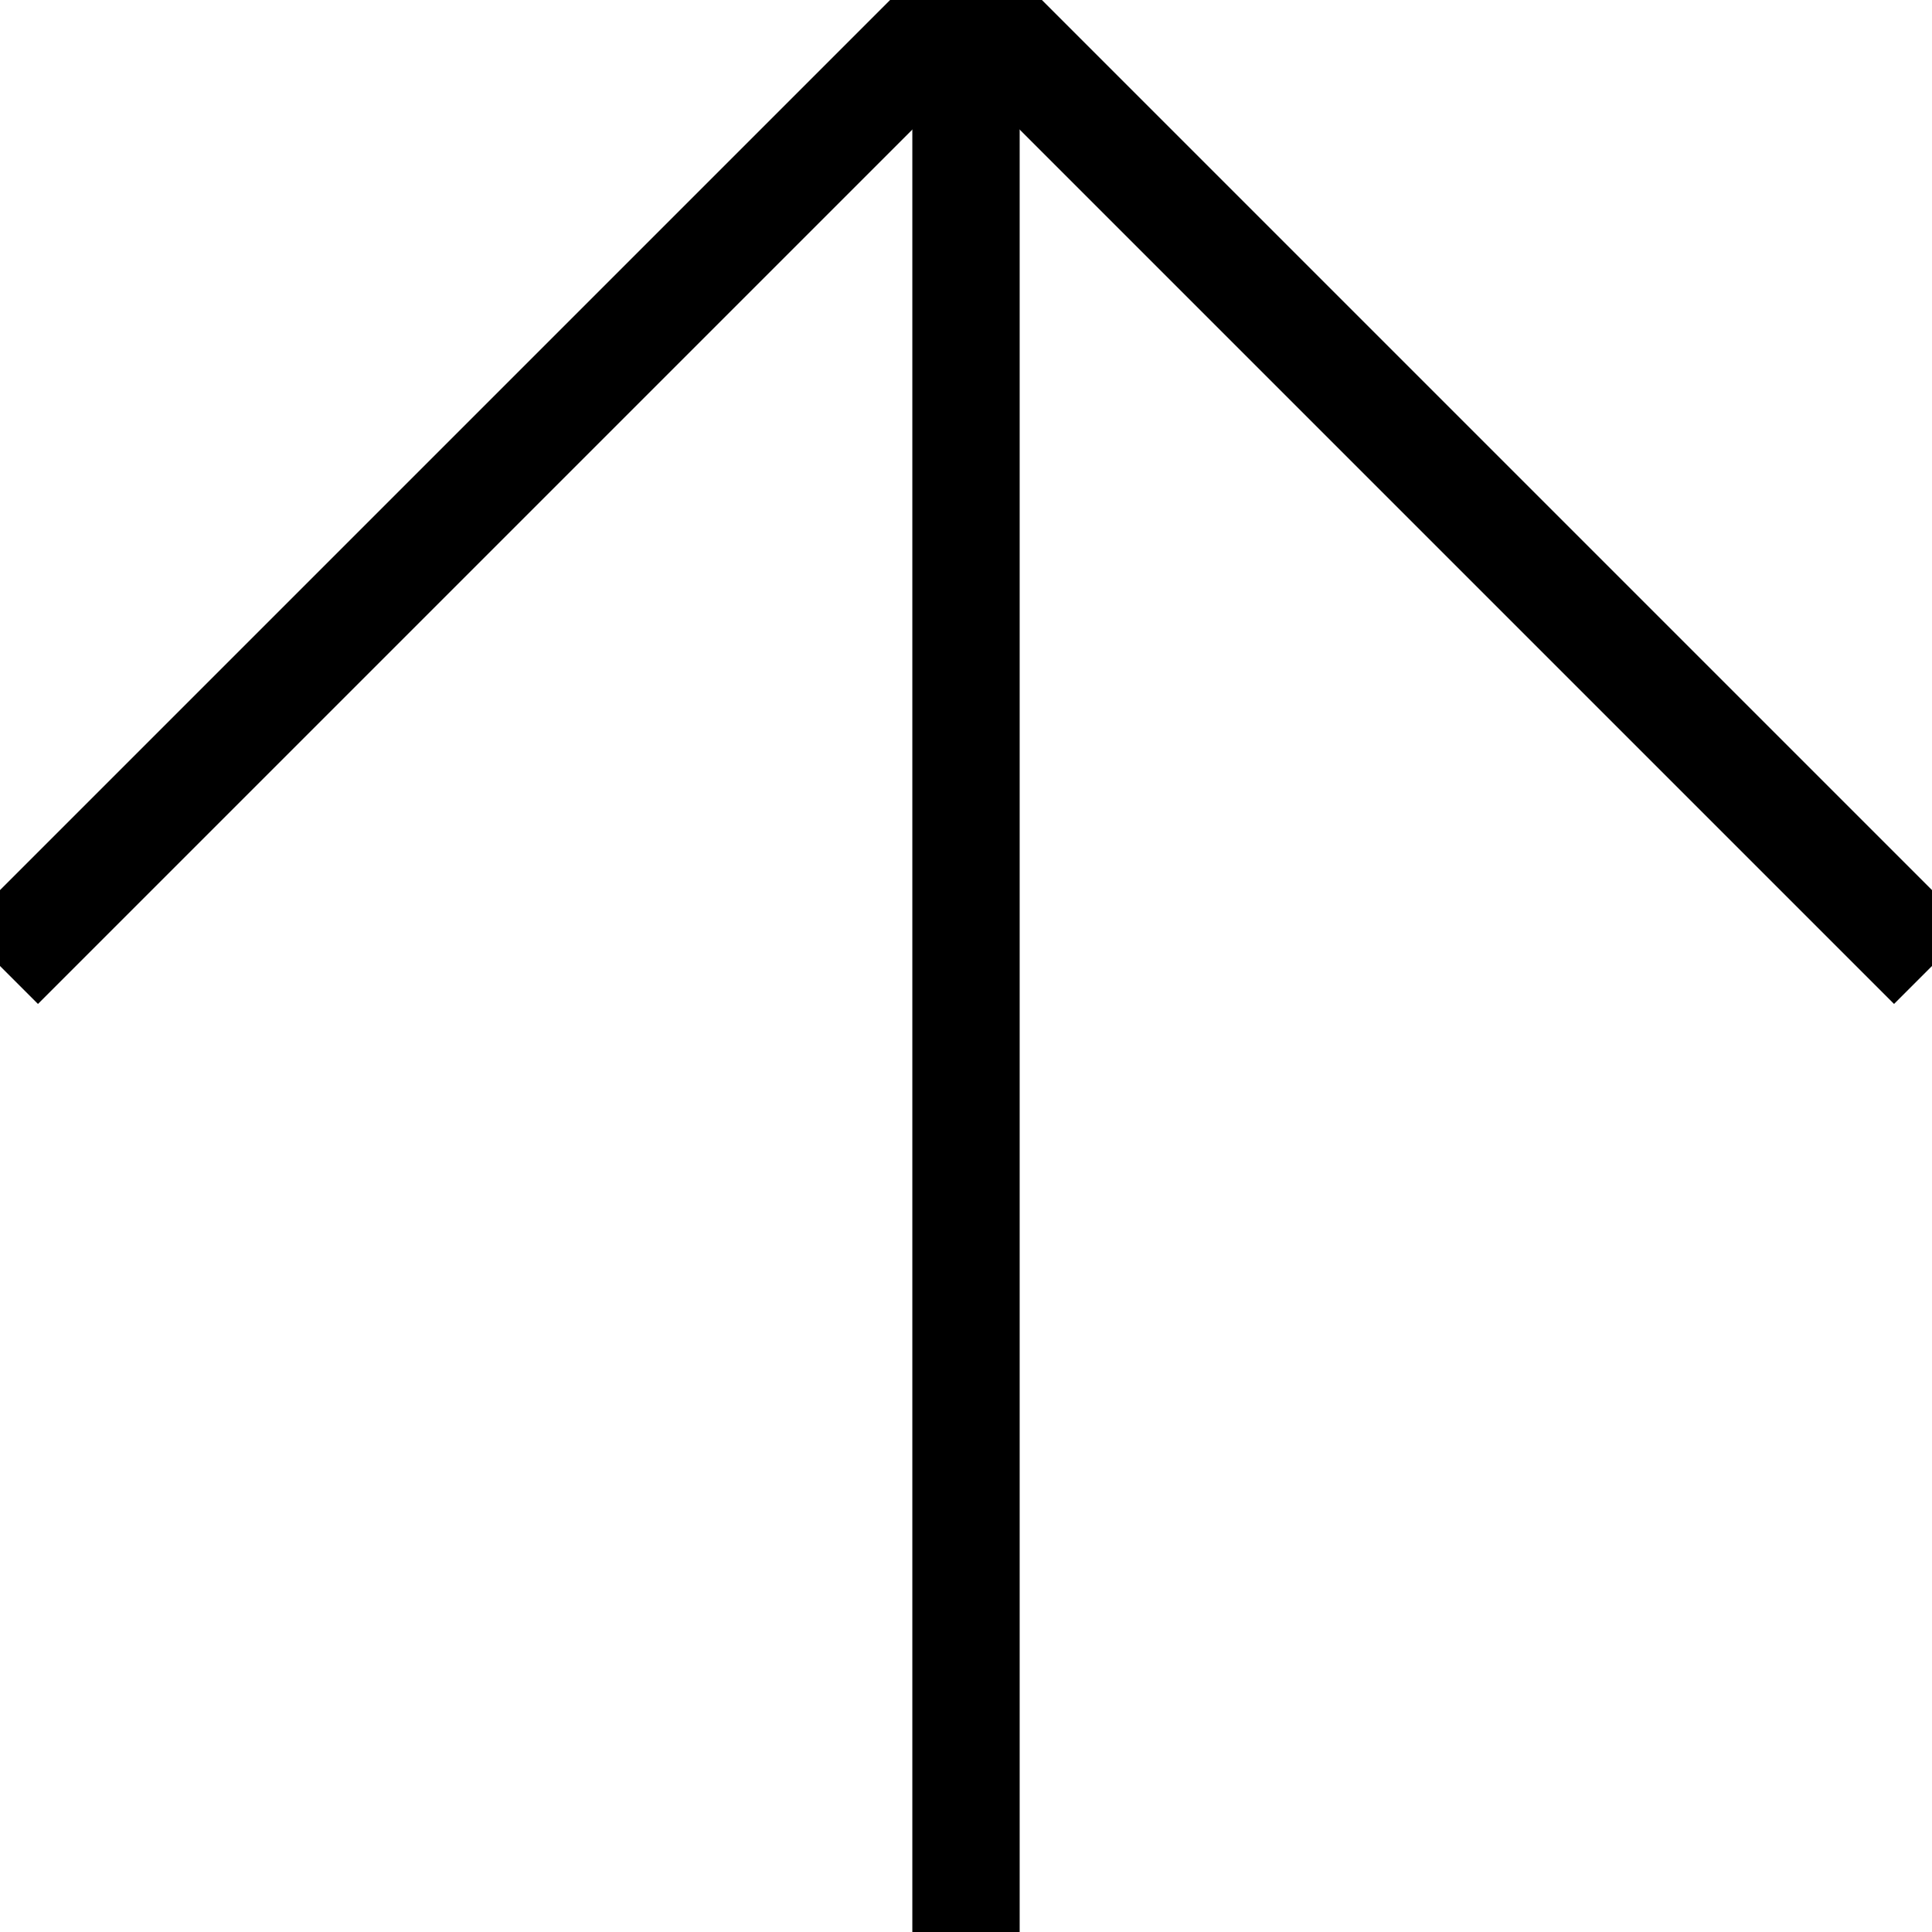
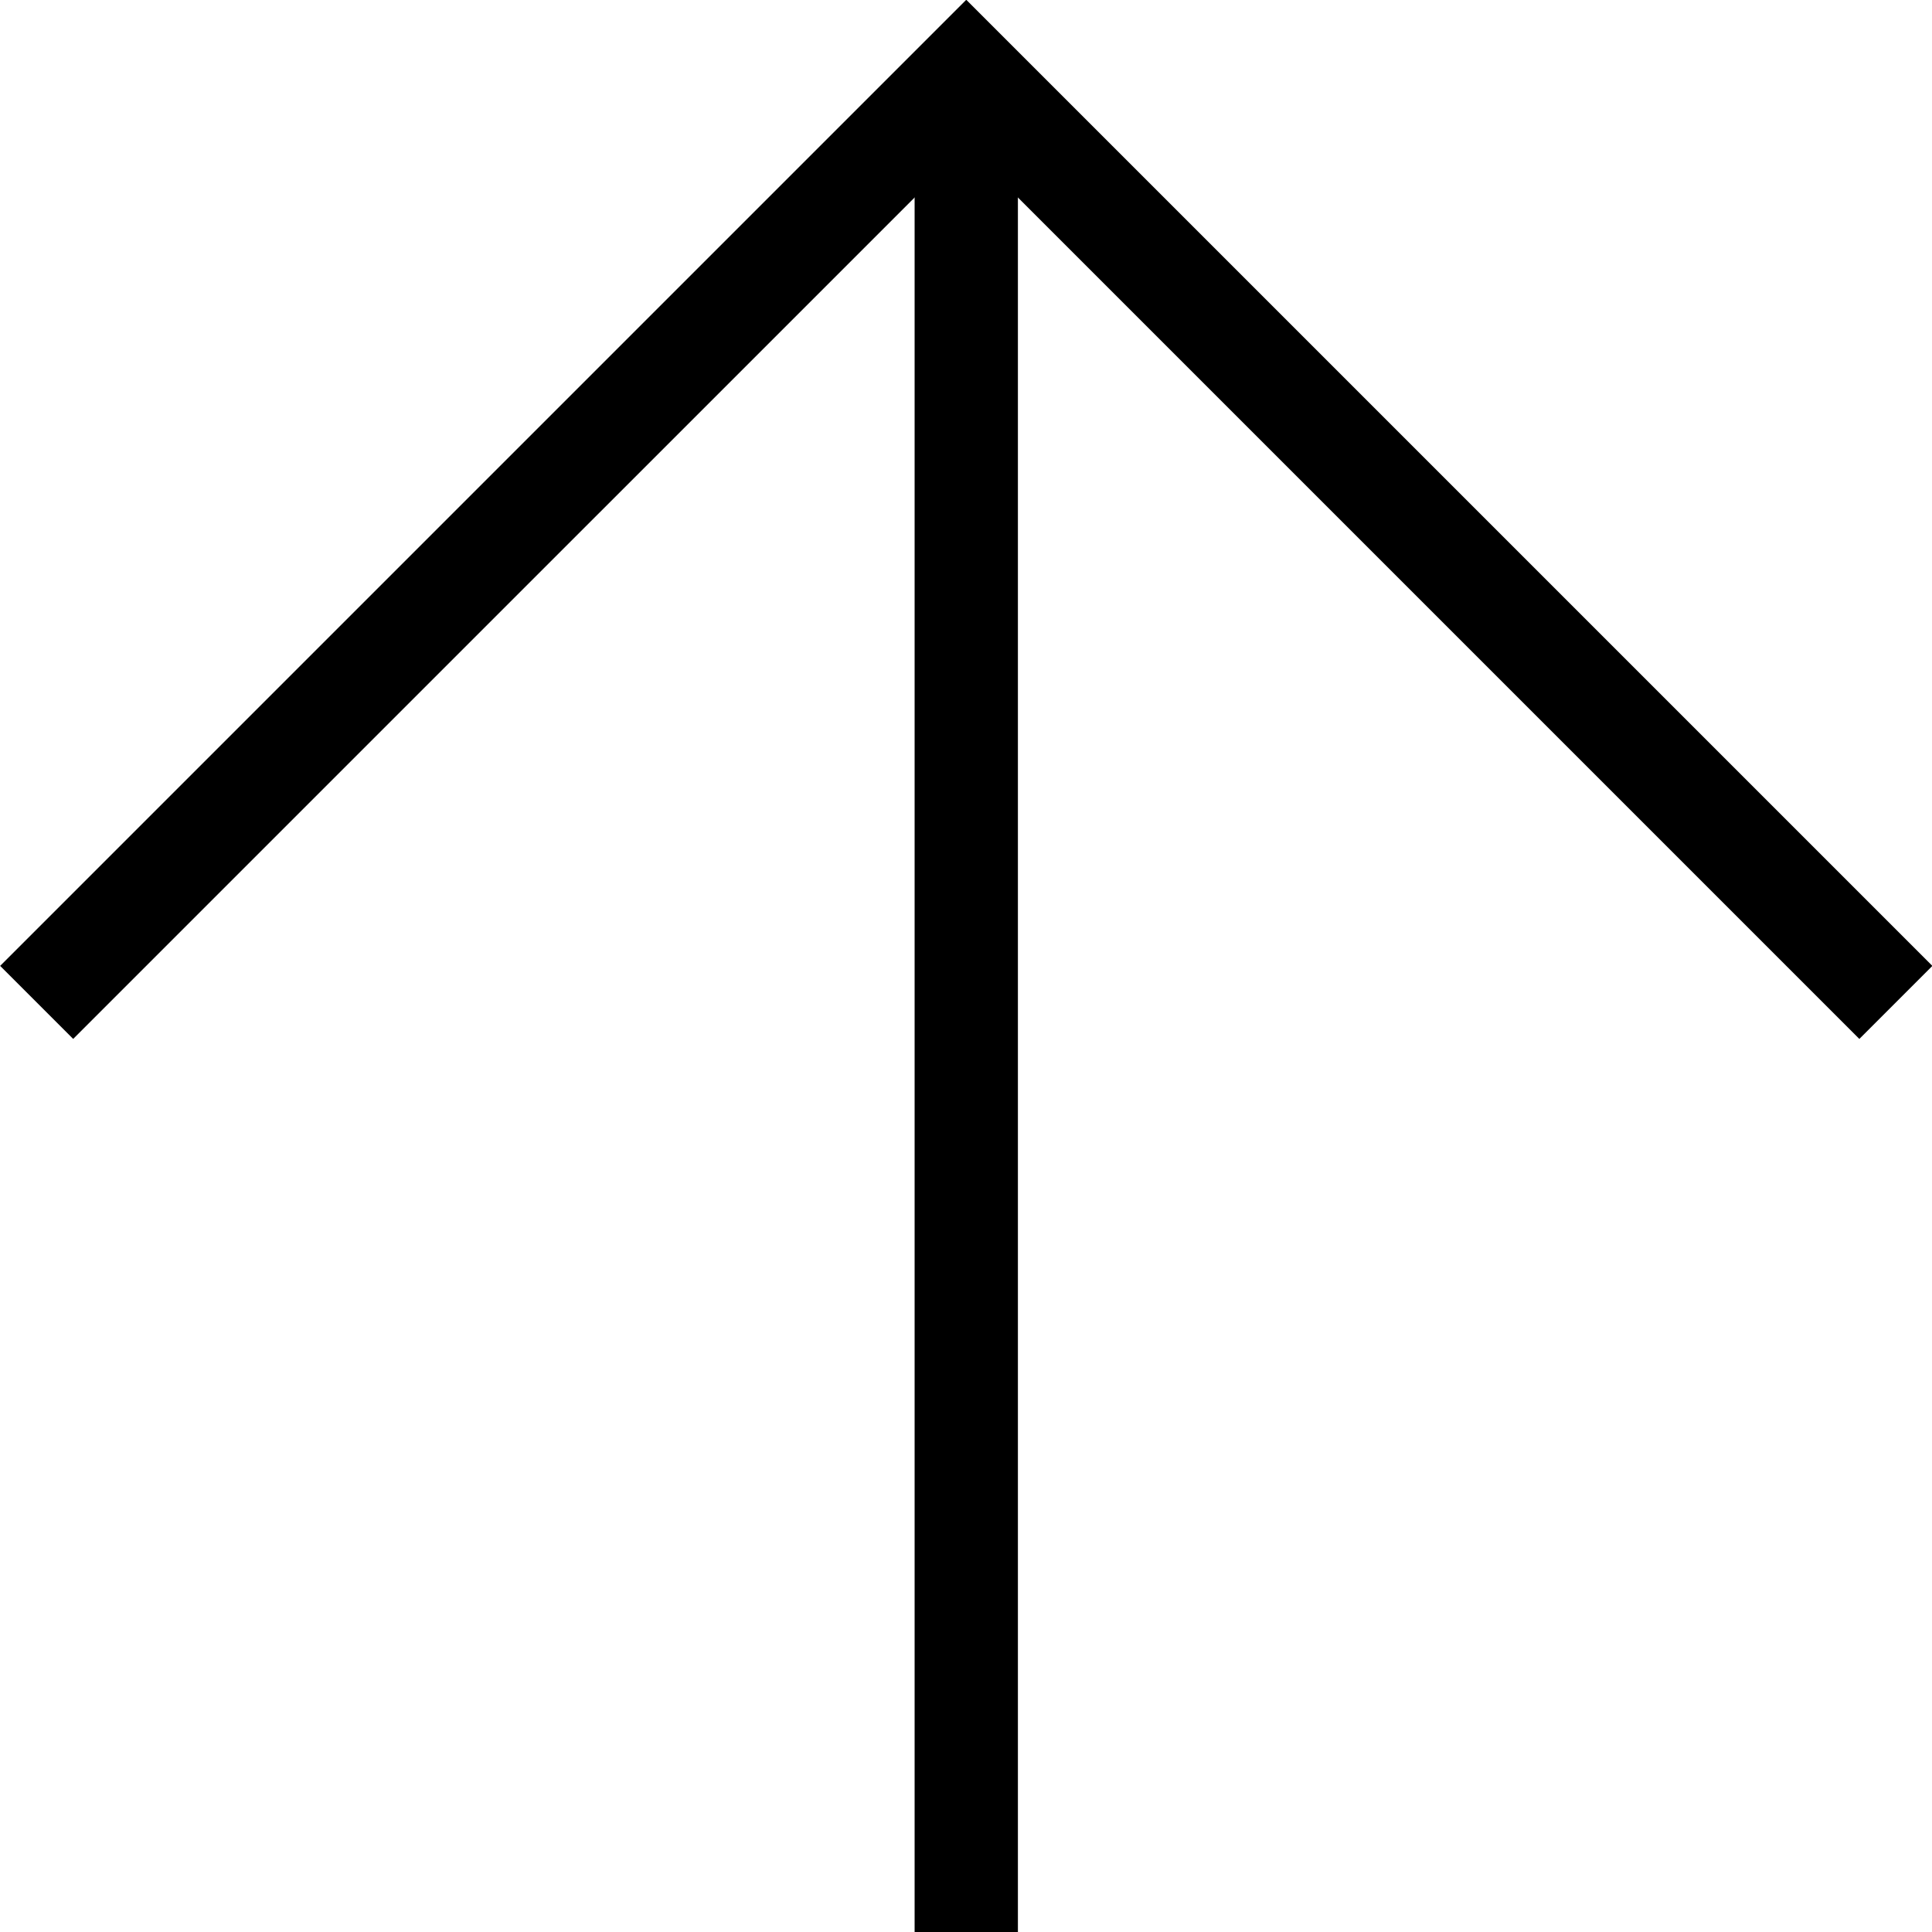
- <svg xmlns="http://www.w3.org/2000/svg" id="Layer_1" data-name="Layer 1" viewBox="0 0 36 36">
-   <defs>
-     <style>.cls-1{fill:none;stroke:#000;stroke-miterlimit:10;stroke-width:2px;vector-effect:non-scaling-stroke;}</style>
-   </defs>
-   <line class="cls-1" x1="18" y1="36" x2="18" y2="0" />
-   <polyline class="cls-1" points="0 18 18 0 36 18" />
+ <svg xmlns="http://www.w3.org/2000/svg" id="Layer_1" data-name="Layer 1" viewBox="0 0 37.41 37.41">
+   <line x1="18.71" y1="37.41" x2="18.71" y2="1.41" style="fill: none;stroke: #000;stroke-miterlimit: 10;stroke-width: 2px; vector-effect:non-scaling-stroke;" />
+   <polyline points="0.71 19.41 18.71 1.41 36.71 19.41" style="fill: none;stroke: #000;stroke-miterlimit: 10;stroke-width: 2px; vector-effect:non-scaling-stroke;" />
</svg>
